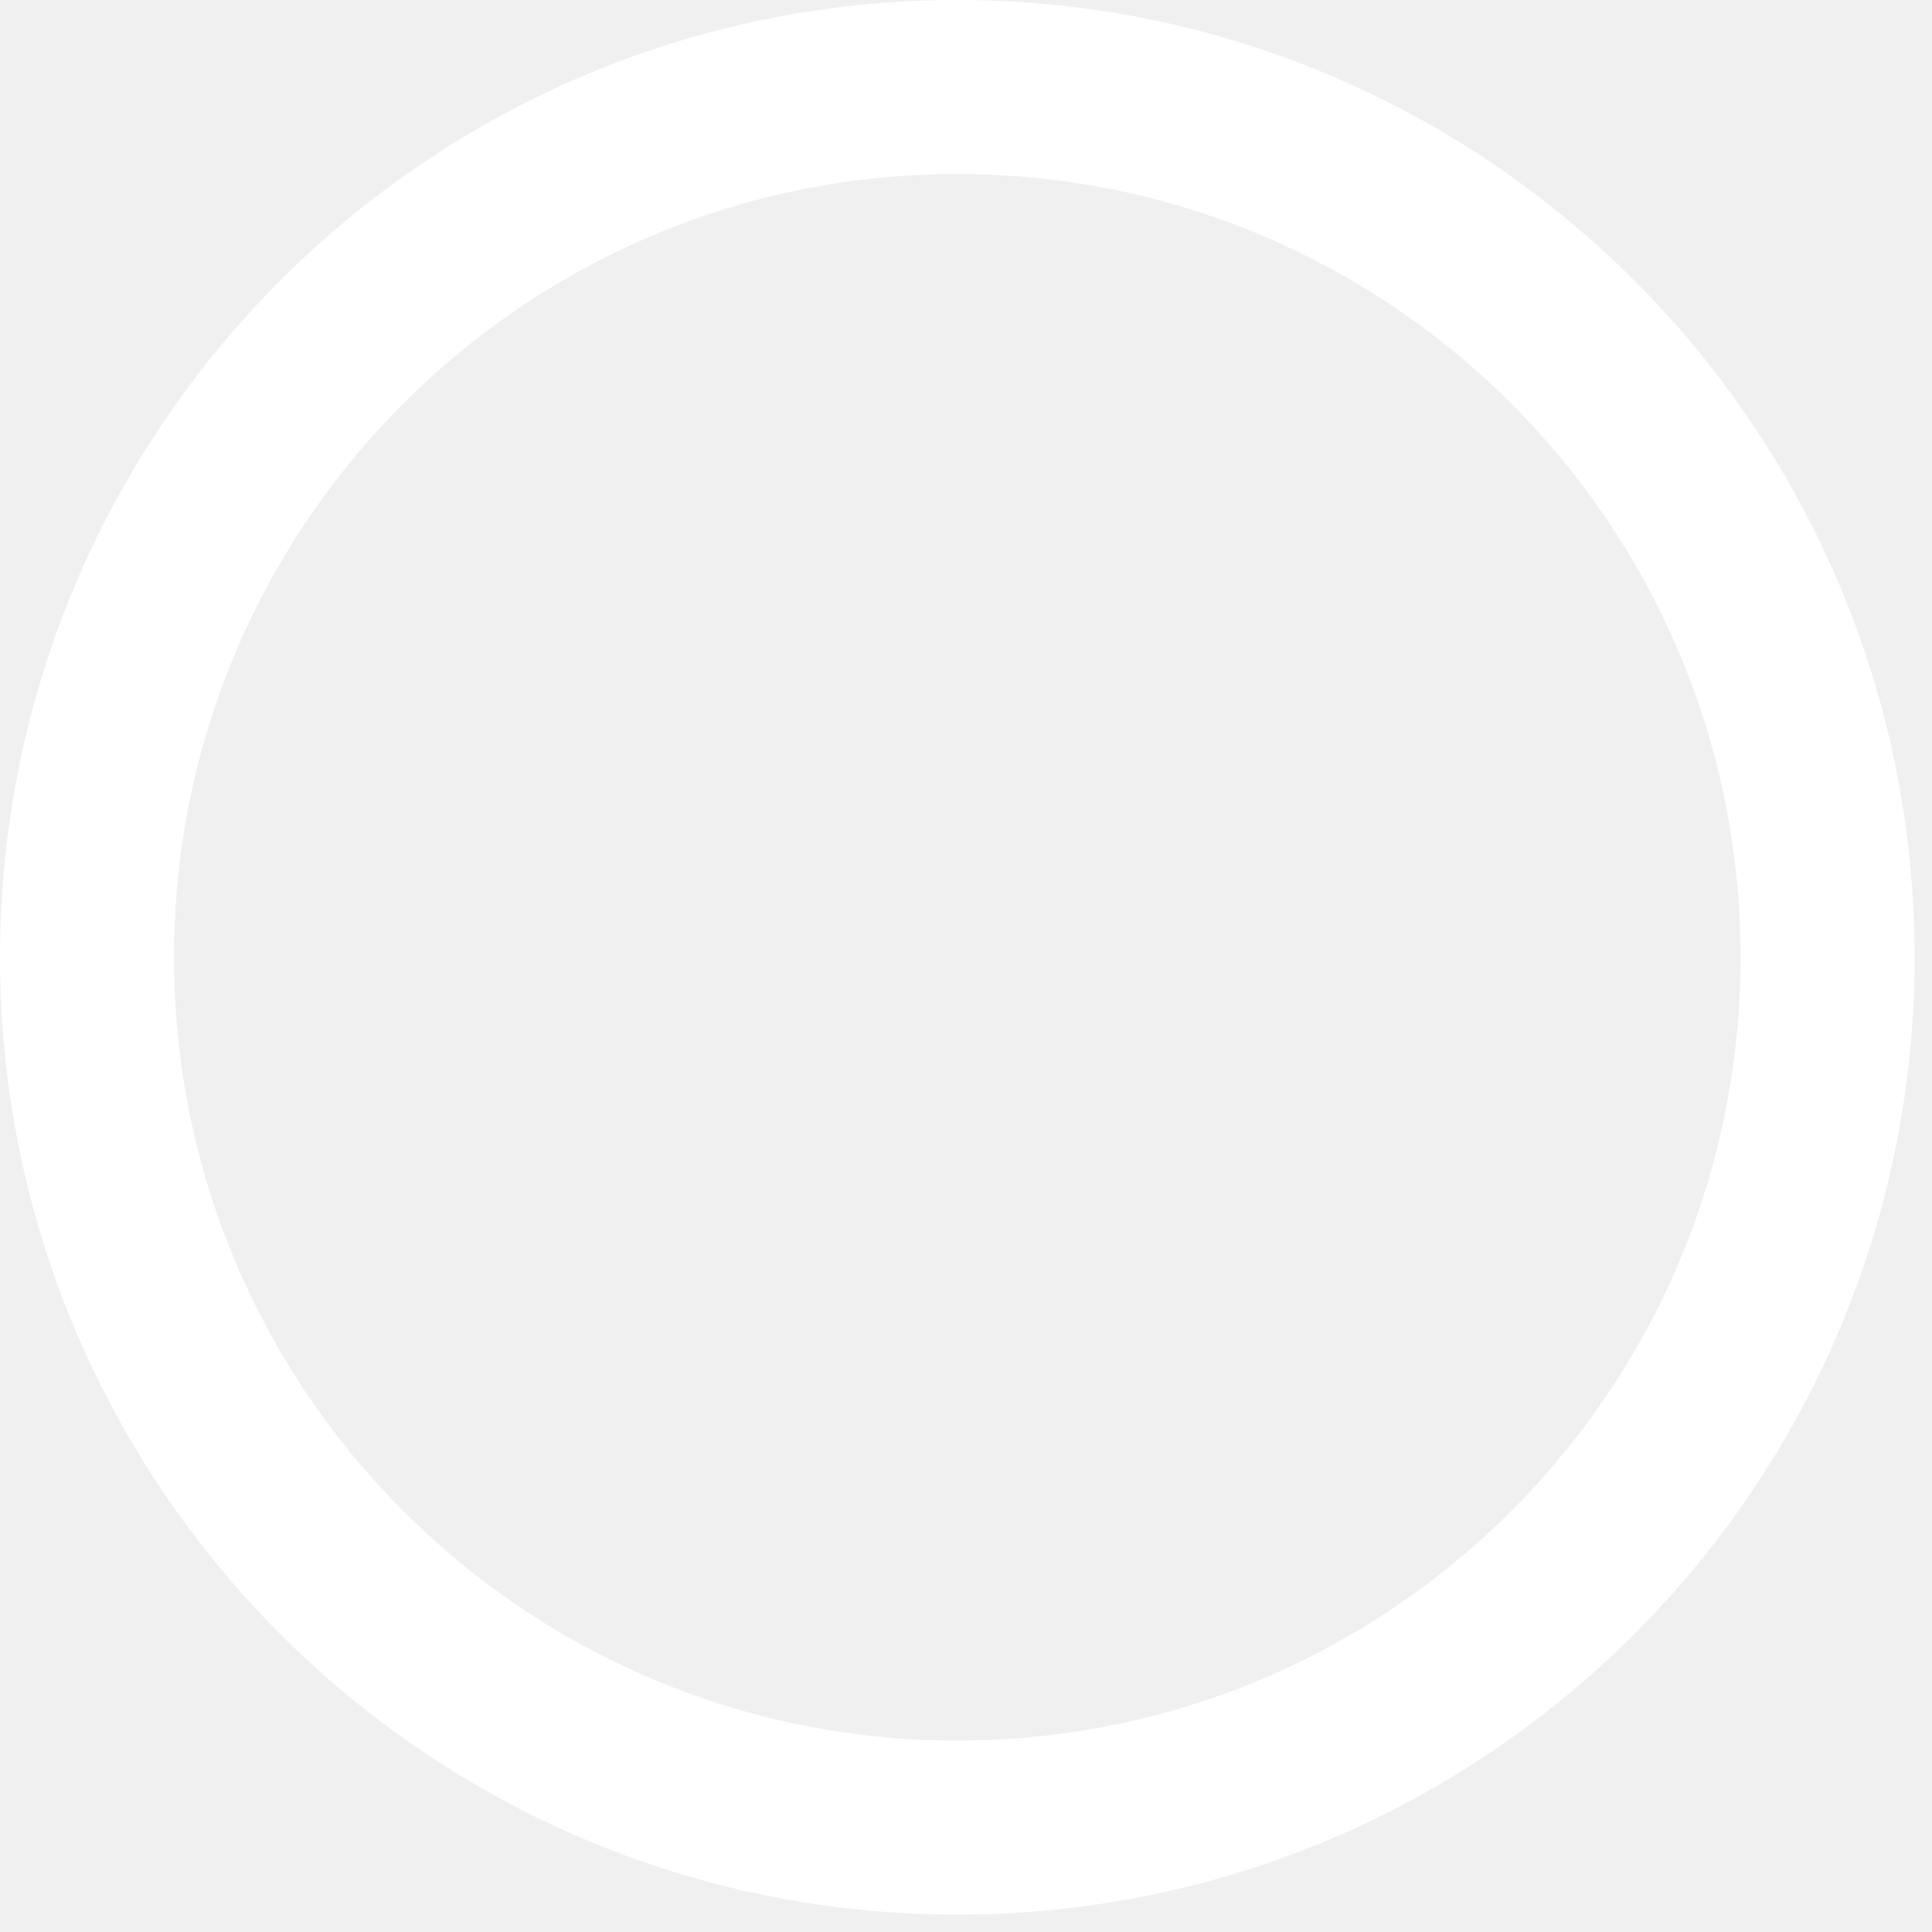
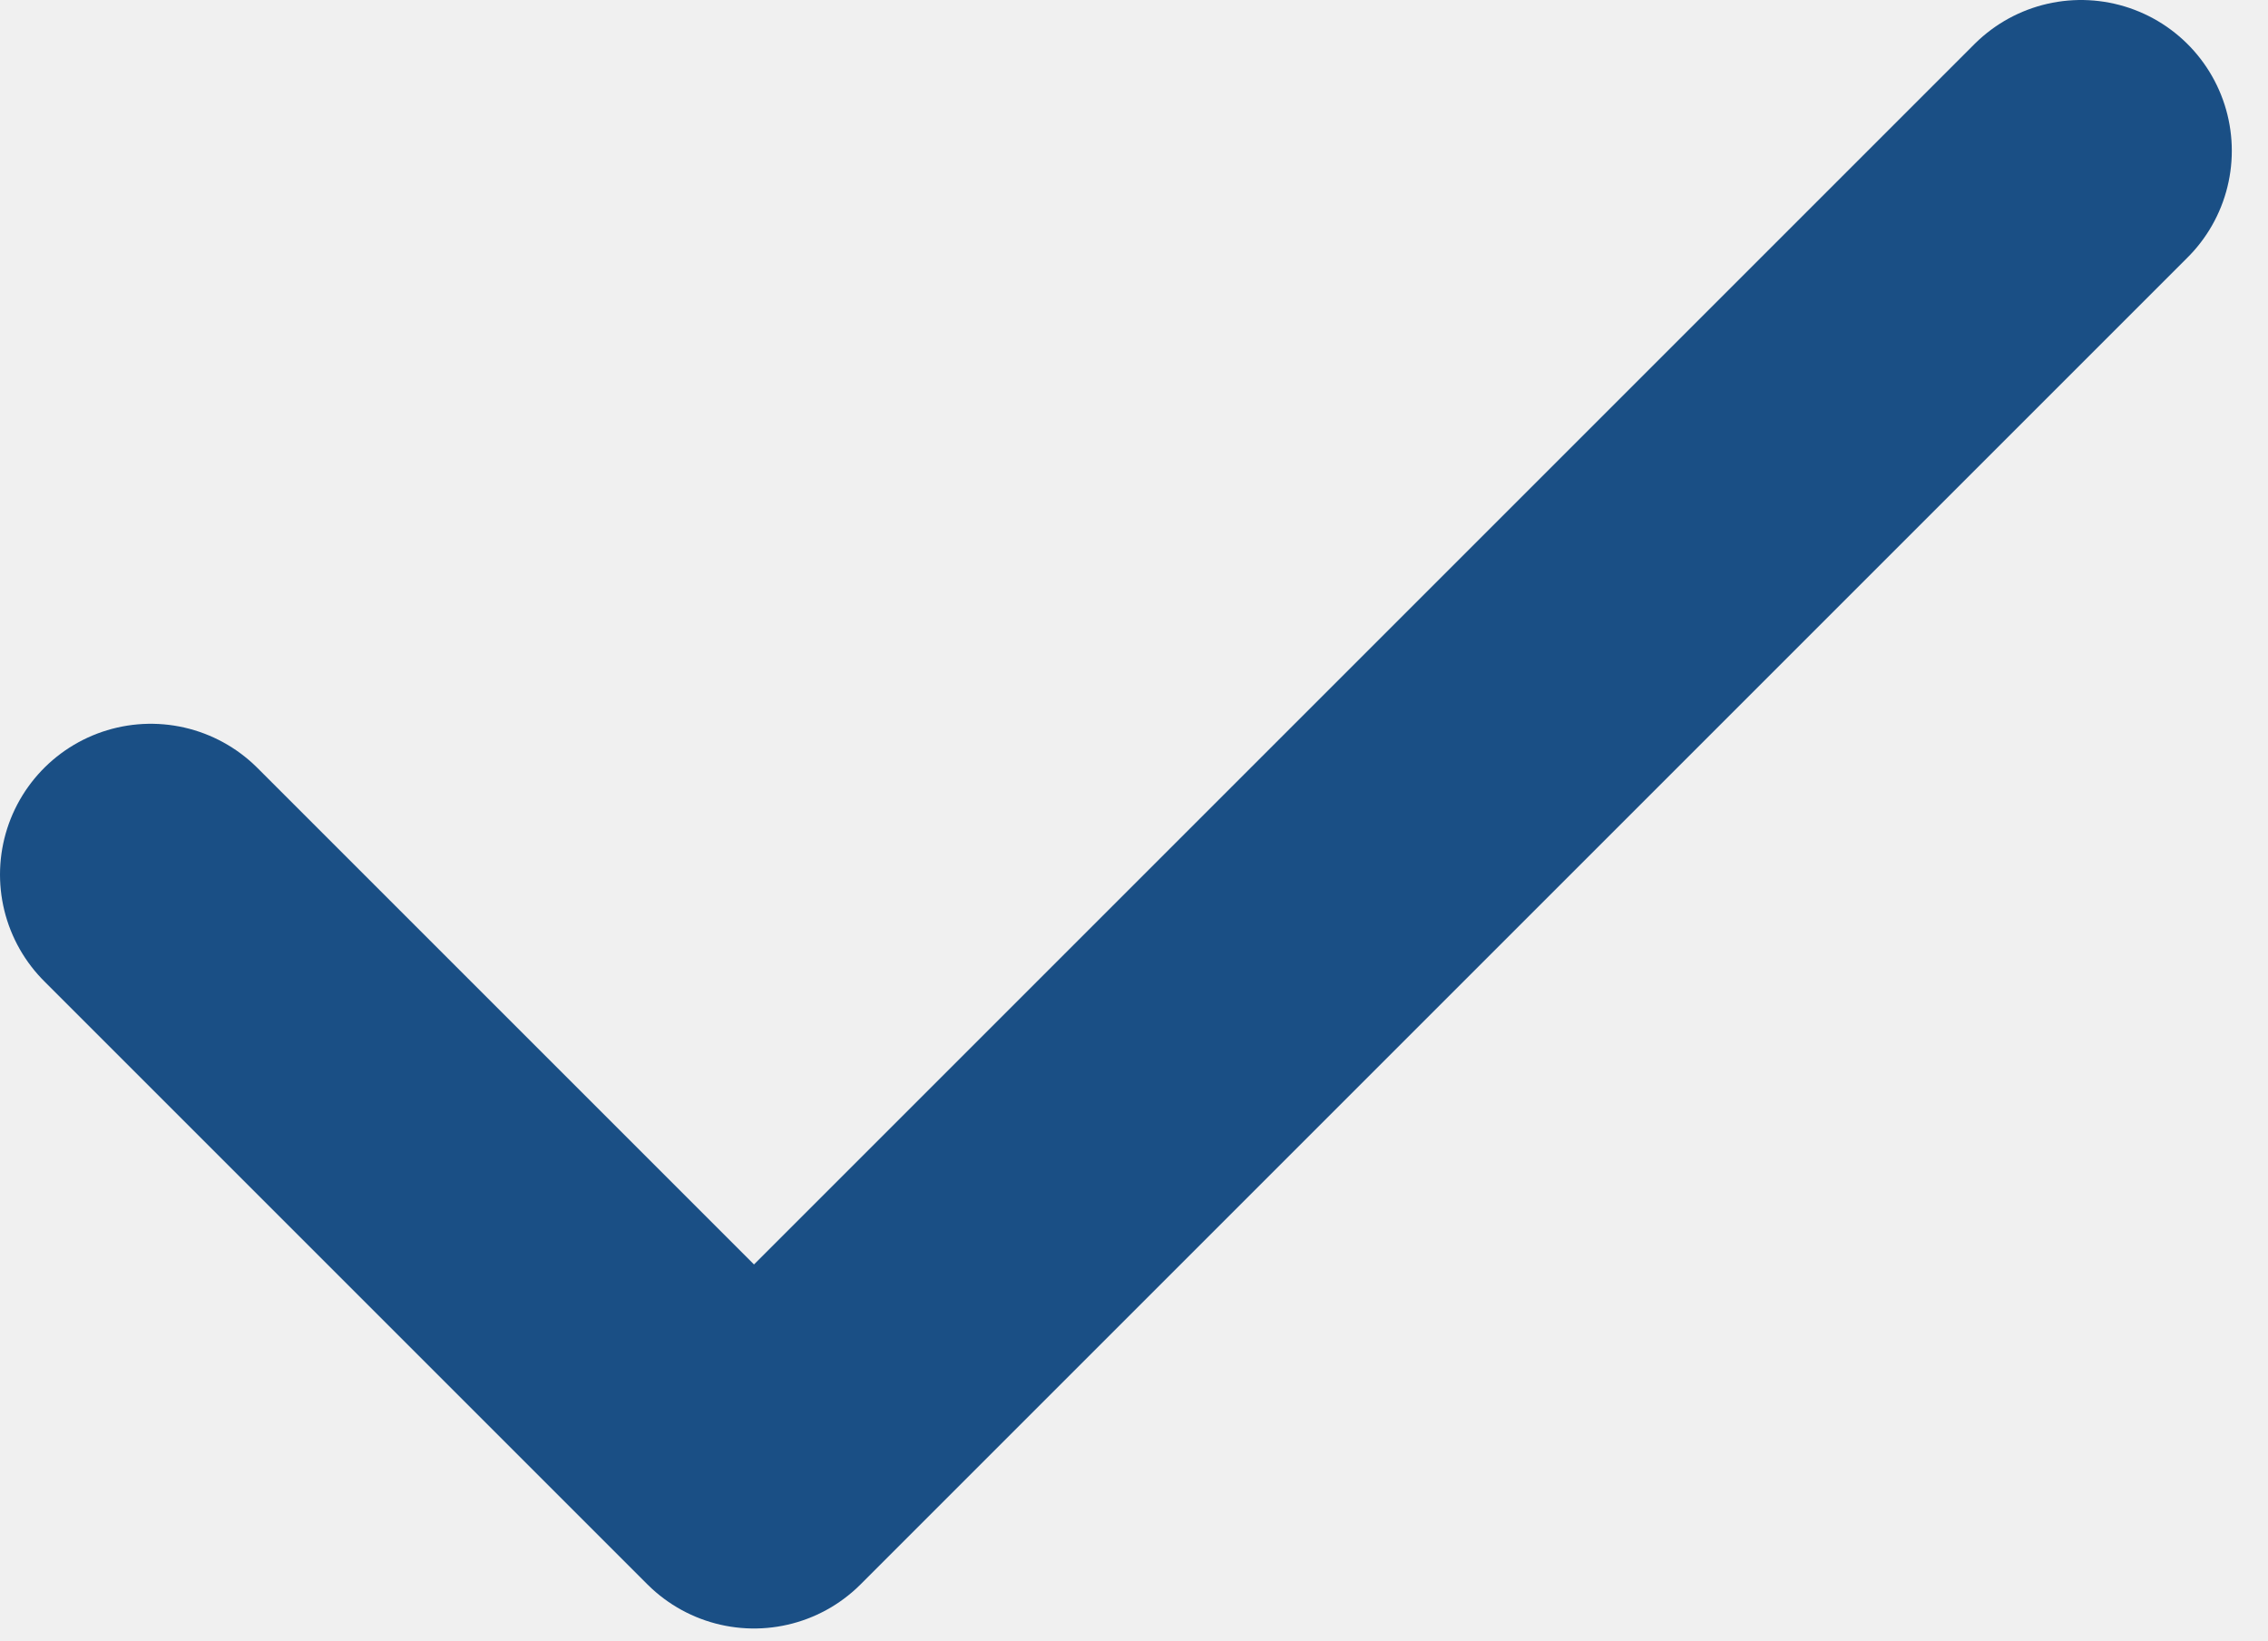
- <svg xmlns="http://www.w3.org/2000/svg" width="74" height="74" viewBox="0 0 74 74" fill="none">
-   <path d="M36.666 70C55.076 70 70 55.076 70 36.667C70 18.257 55.076 3.333 36.666 3.333C18.257 3.333 3.333 18.257 3.333 36.667C3.333 55.076 18.257 70 36.666 70Z" stroke="white" stroke-width="6.667" stroke-linecap="round" stroke-linejoin="round" />
+ <svg xmlns="http://www.w3.org/2000/svg" width="47" height="34" viewBox="0 0 47 34" fill="none">
+   <path d="M43.125 3.125L15.625 30.625L3.125 18.125" stroke="#1A4F85" stroke-width="6.25" stroke-linecap="round" stroke-linejoin="round" />
</svg>
